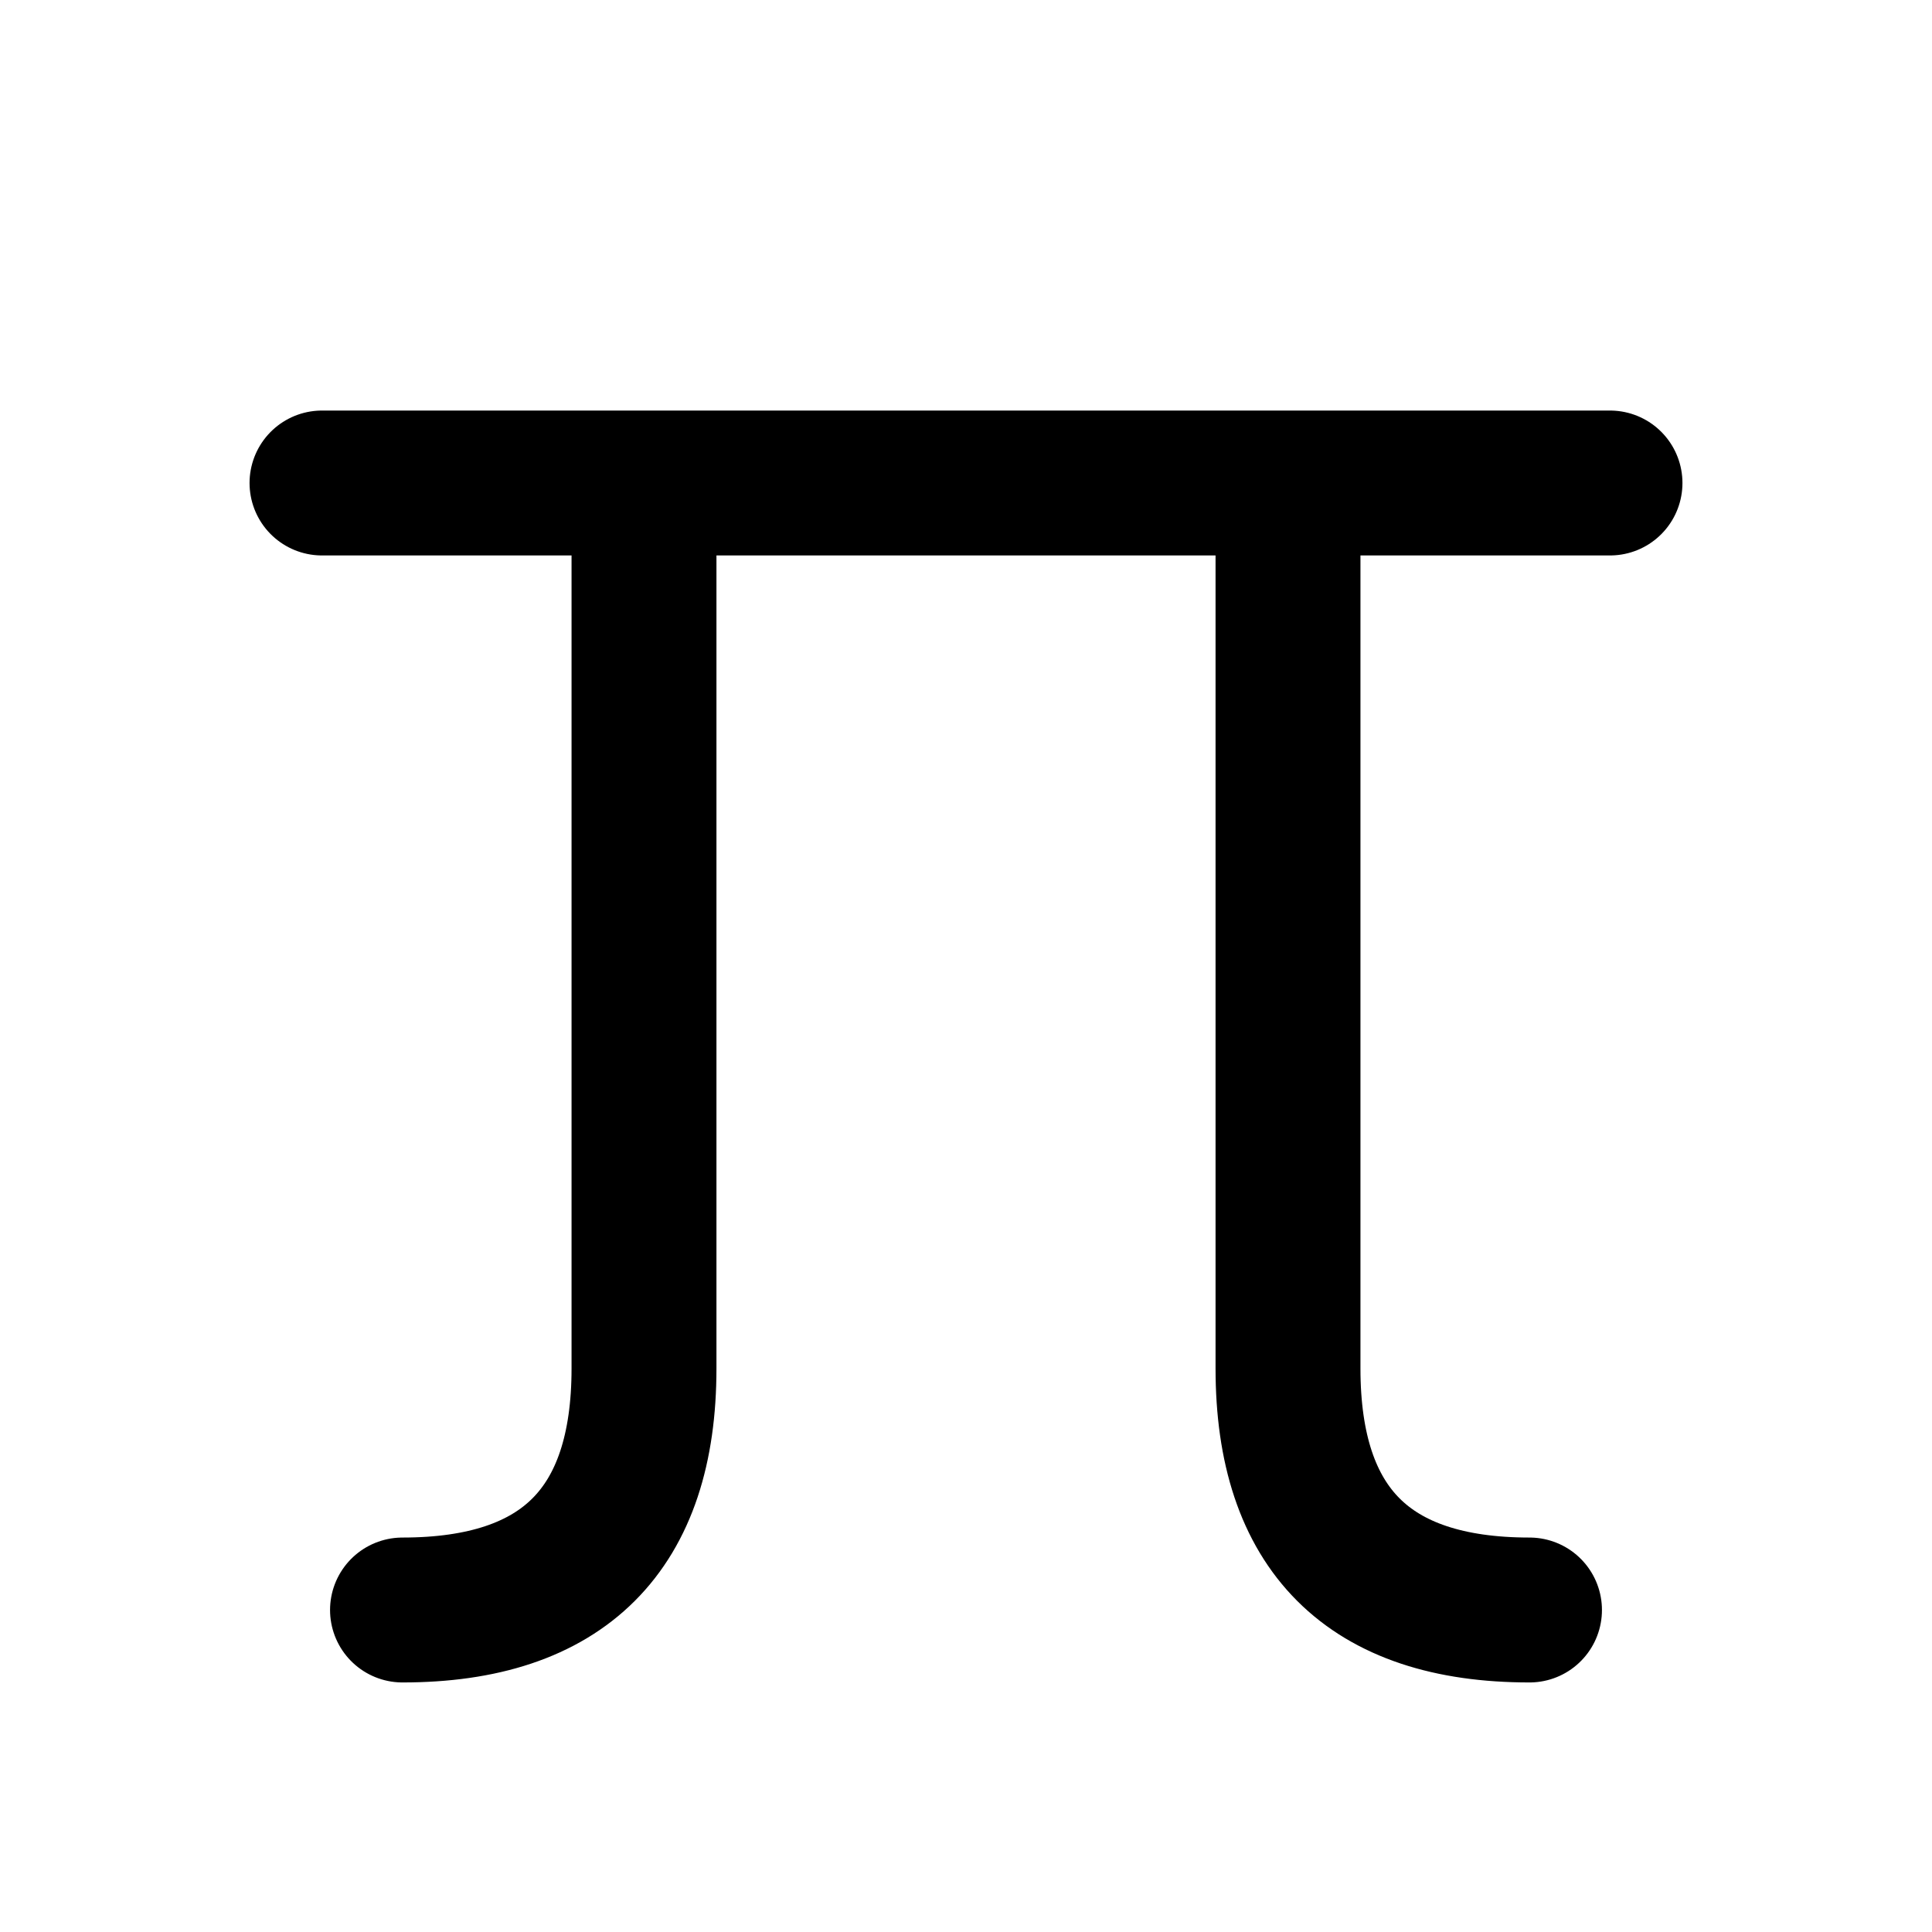
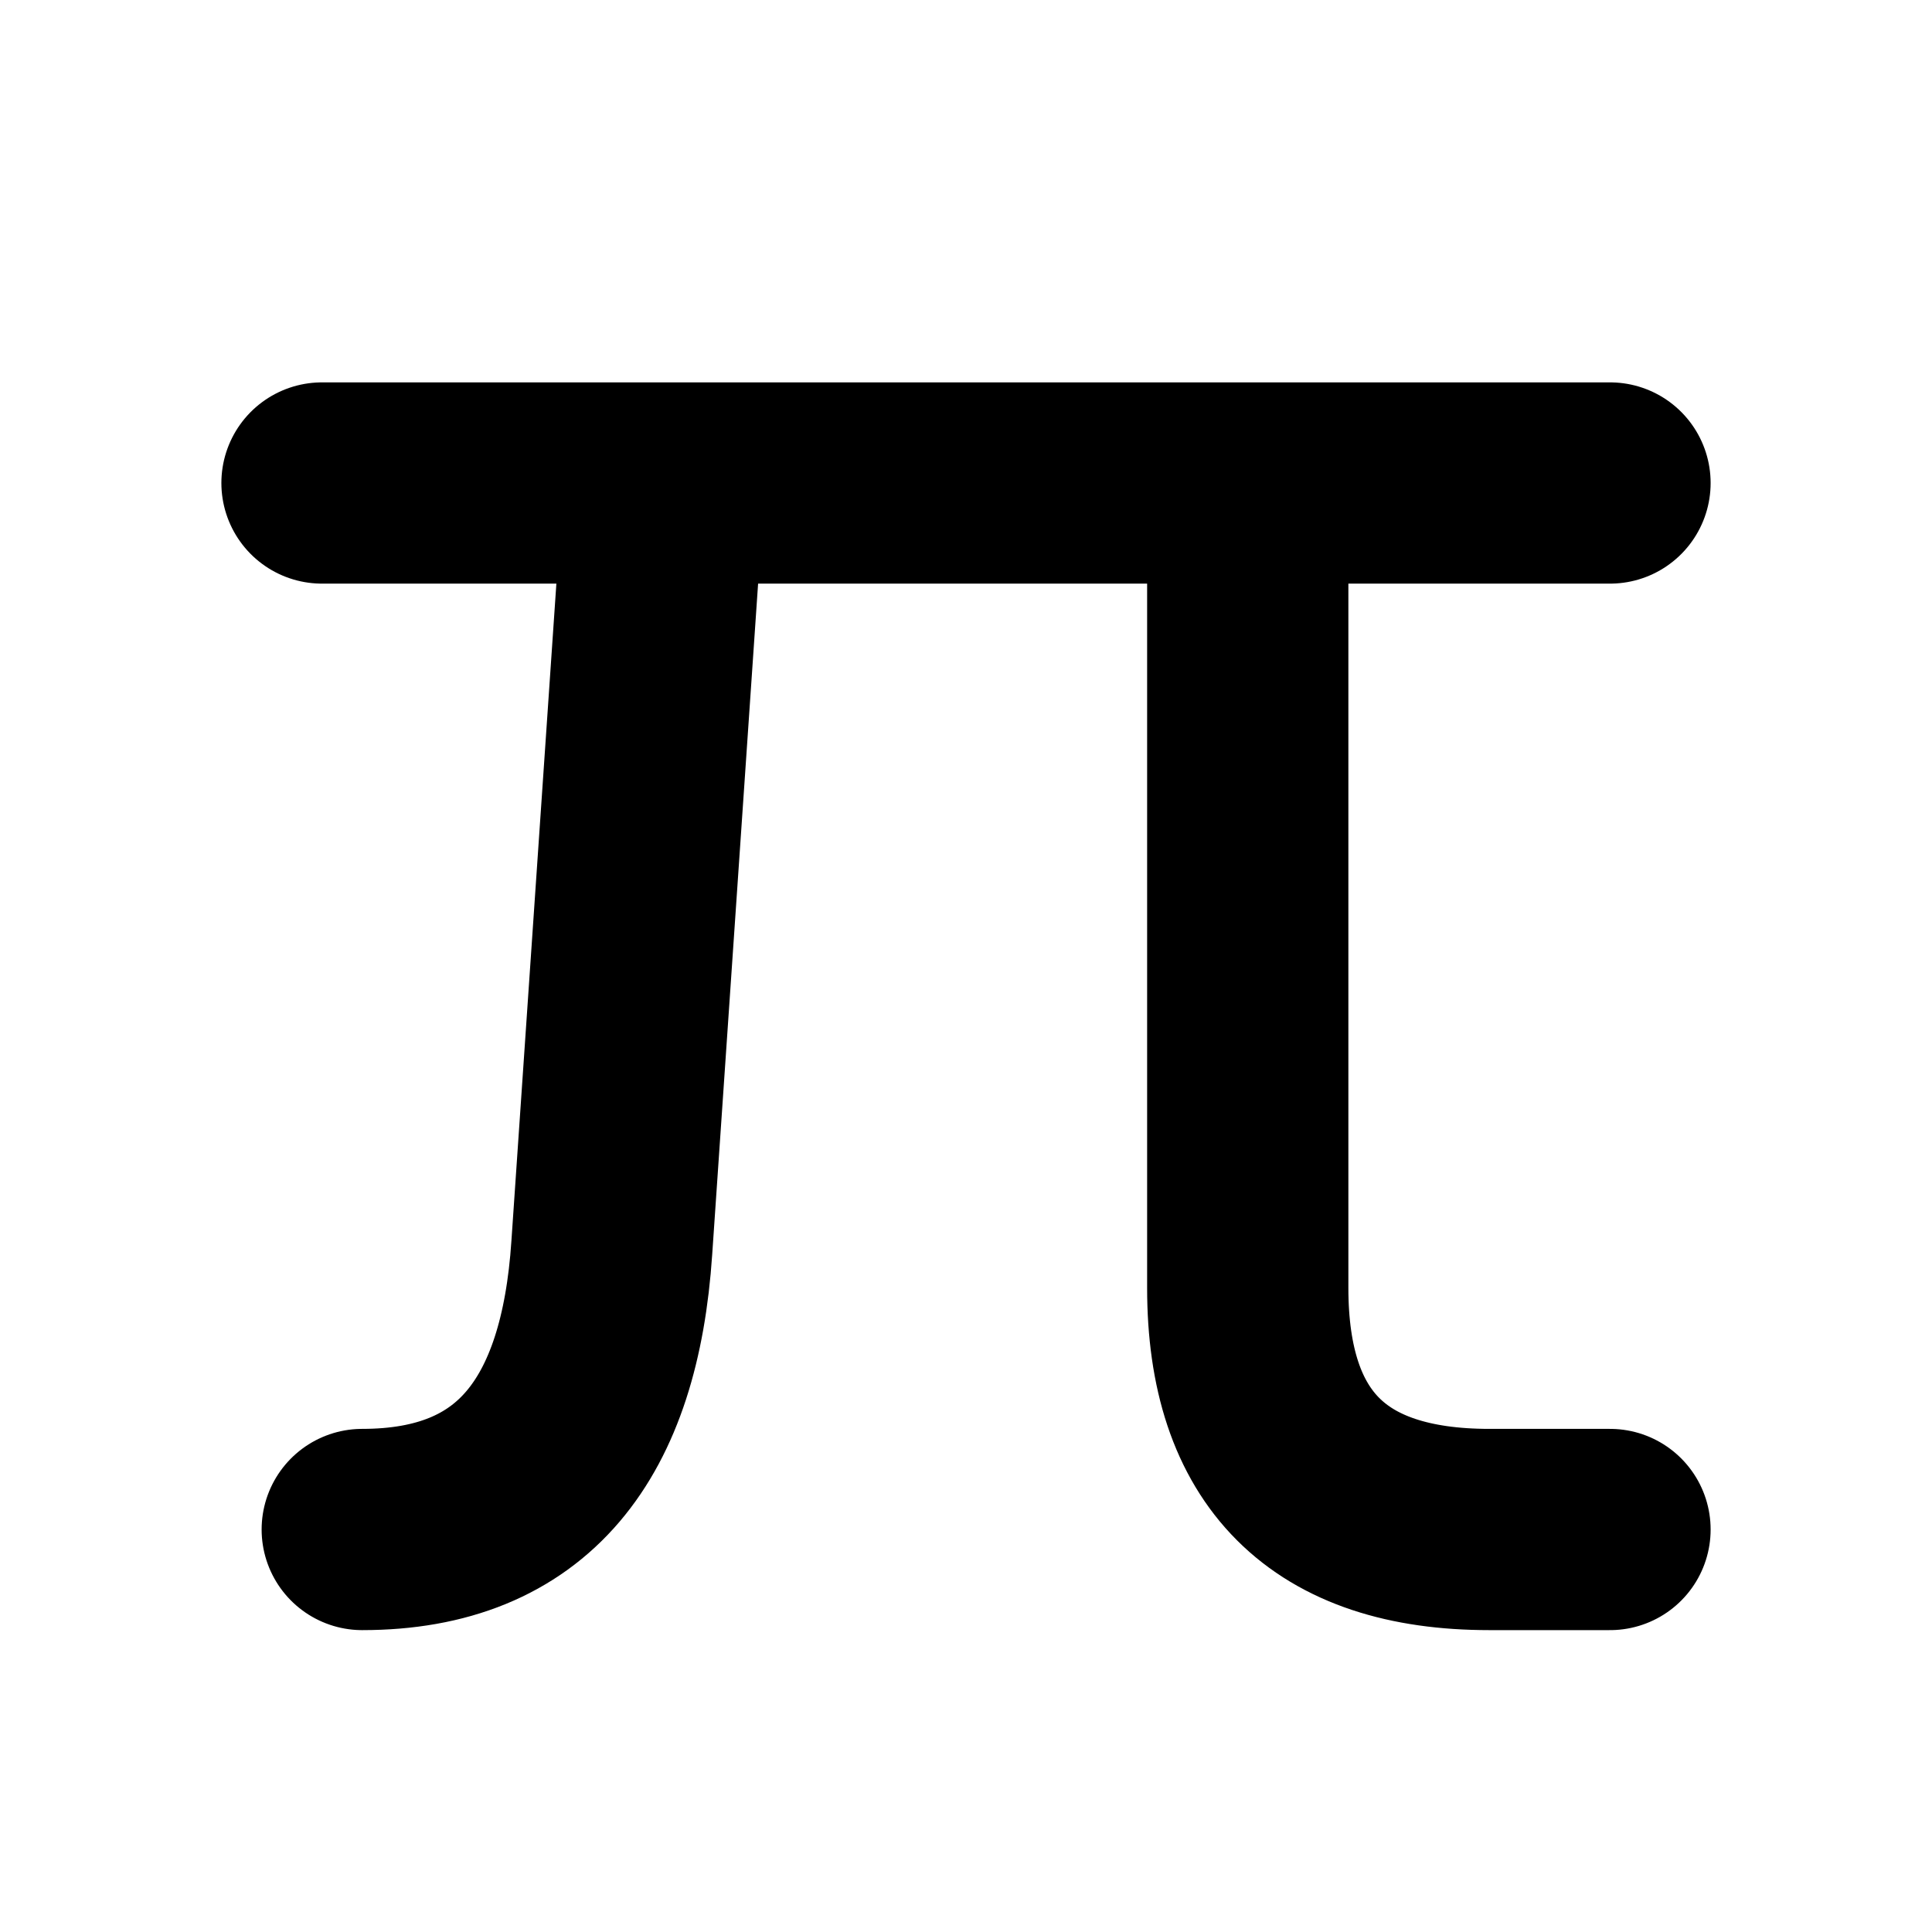
<svg xmlns="http://www.w3.org/2000/svg" width="24" height="24" viewBox="0 0 24 24">
-   <path fill="none" stroke="currentColor" stroke-width="1.8" stroke-linecap="round" stroke-linejoin="round" d="M4 6h16M8 6v11c0 2-1 3-3 3M16 6v11c0 2 1 3 3 3" />
+   <path fill="none" stroke="currentColor" stroke-width="2.5" stroke-linecap="round" stroke-linejoin="round" d="M4 6h16M8.25 6l-.65 9.5C7.45 17.75 6.5 19 4.5 19M15.5 6v10c0 2 1 3 3 3H20" />
</svg>
